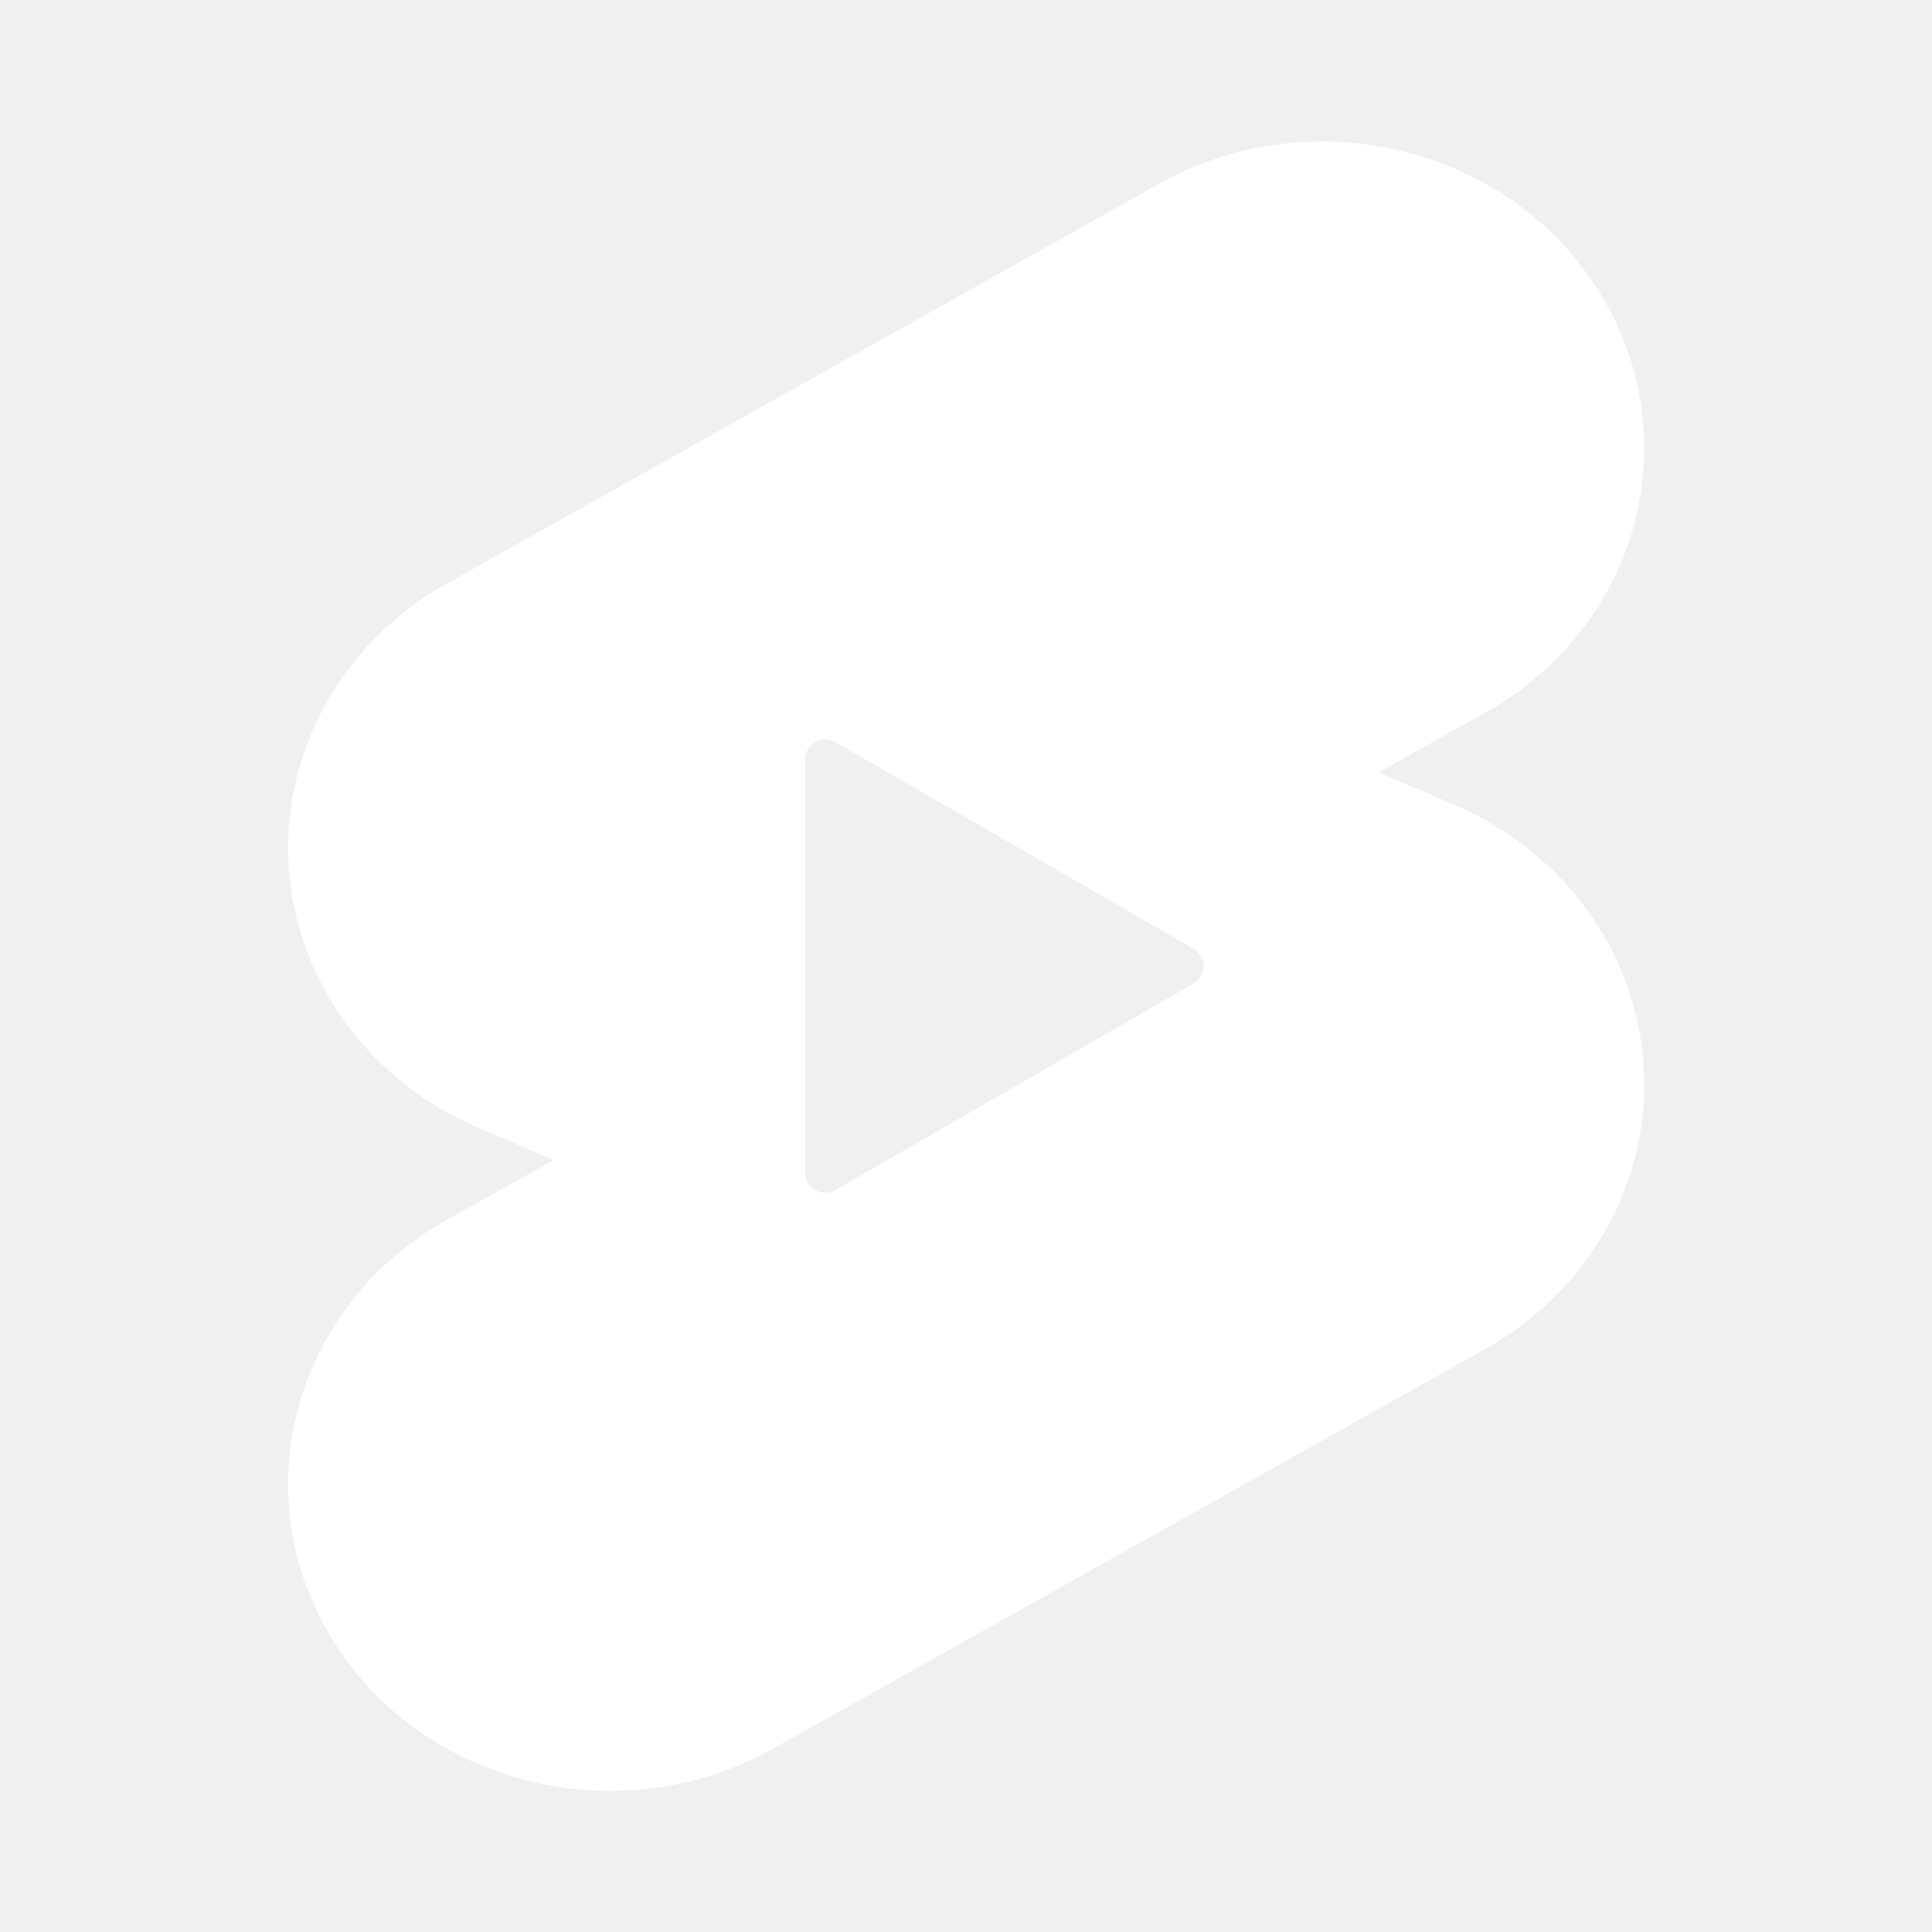
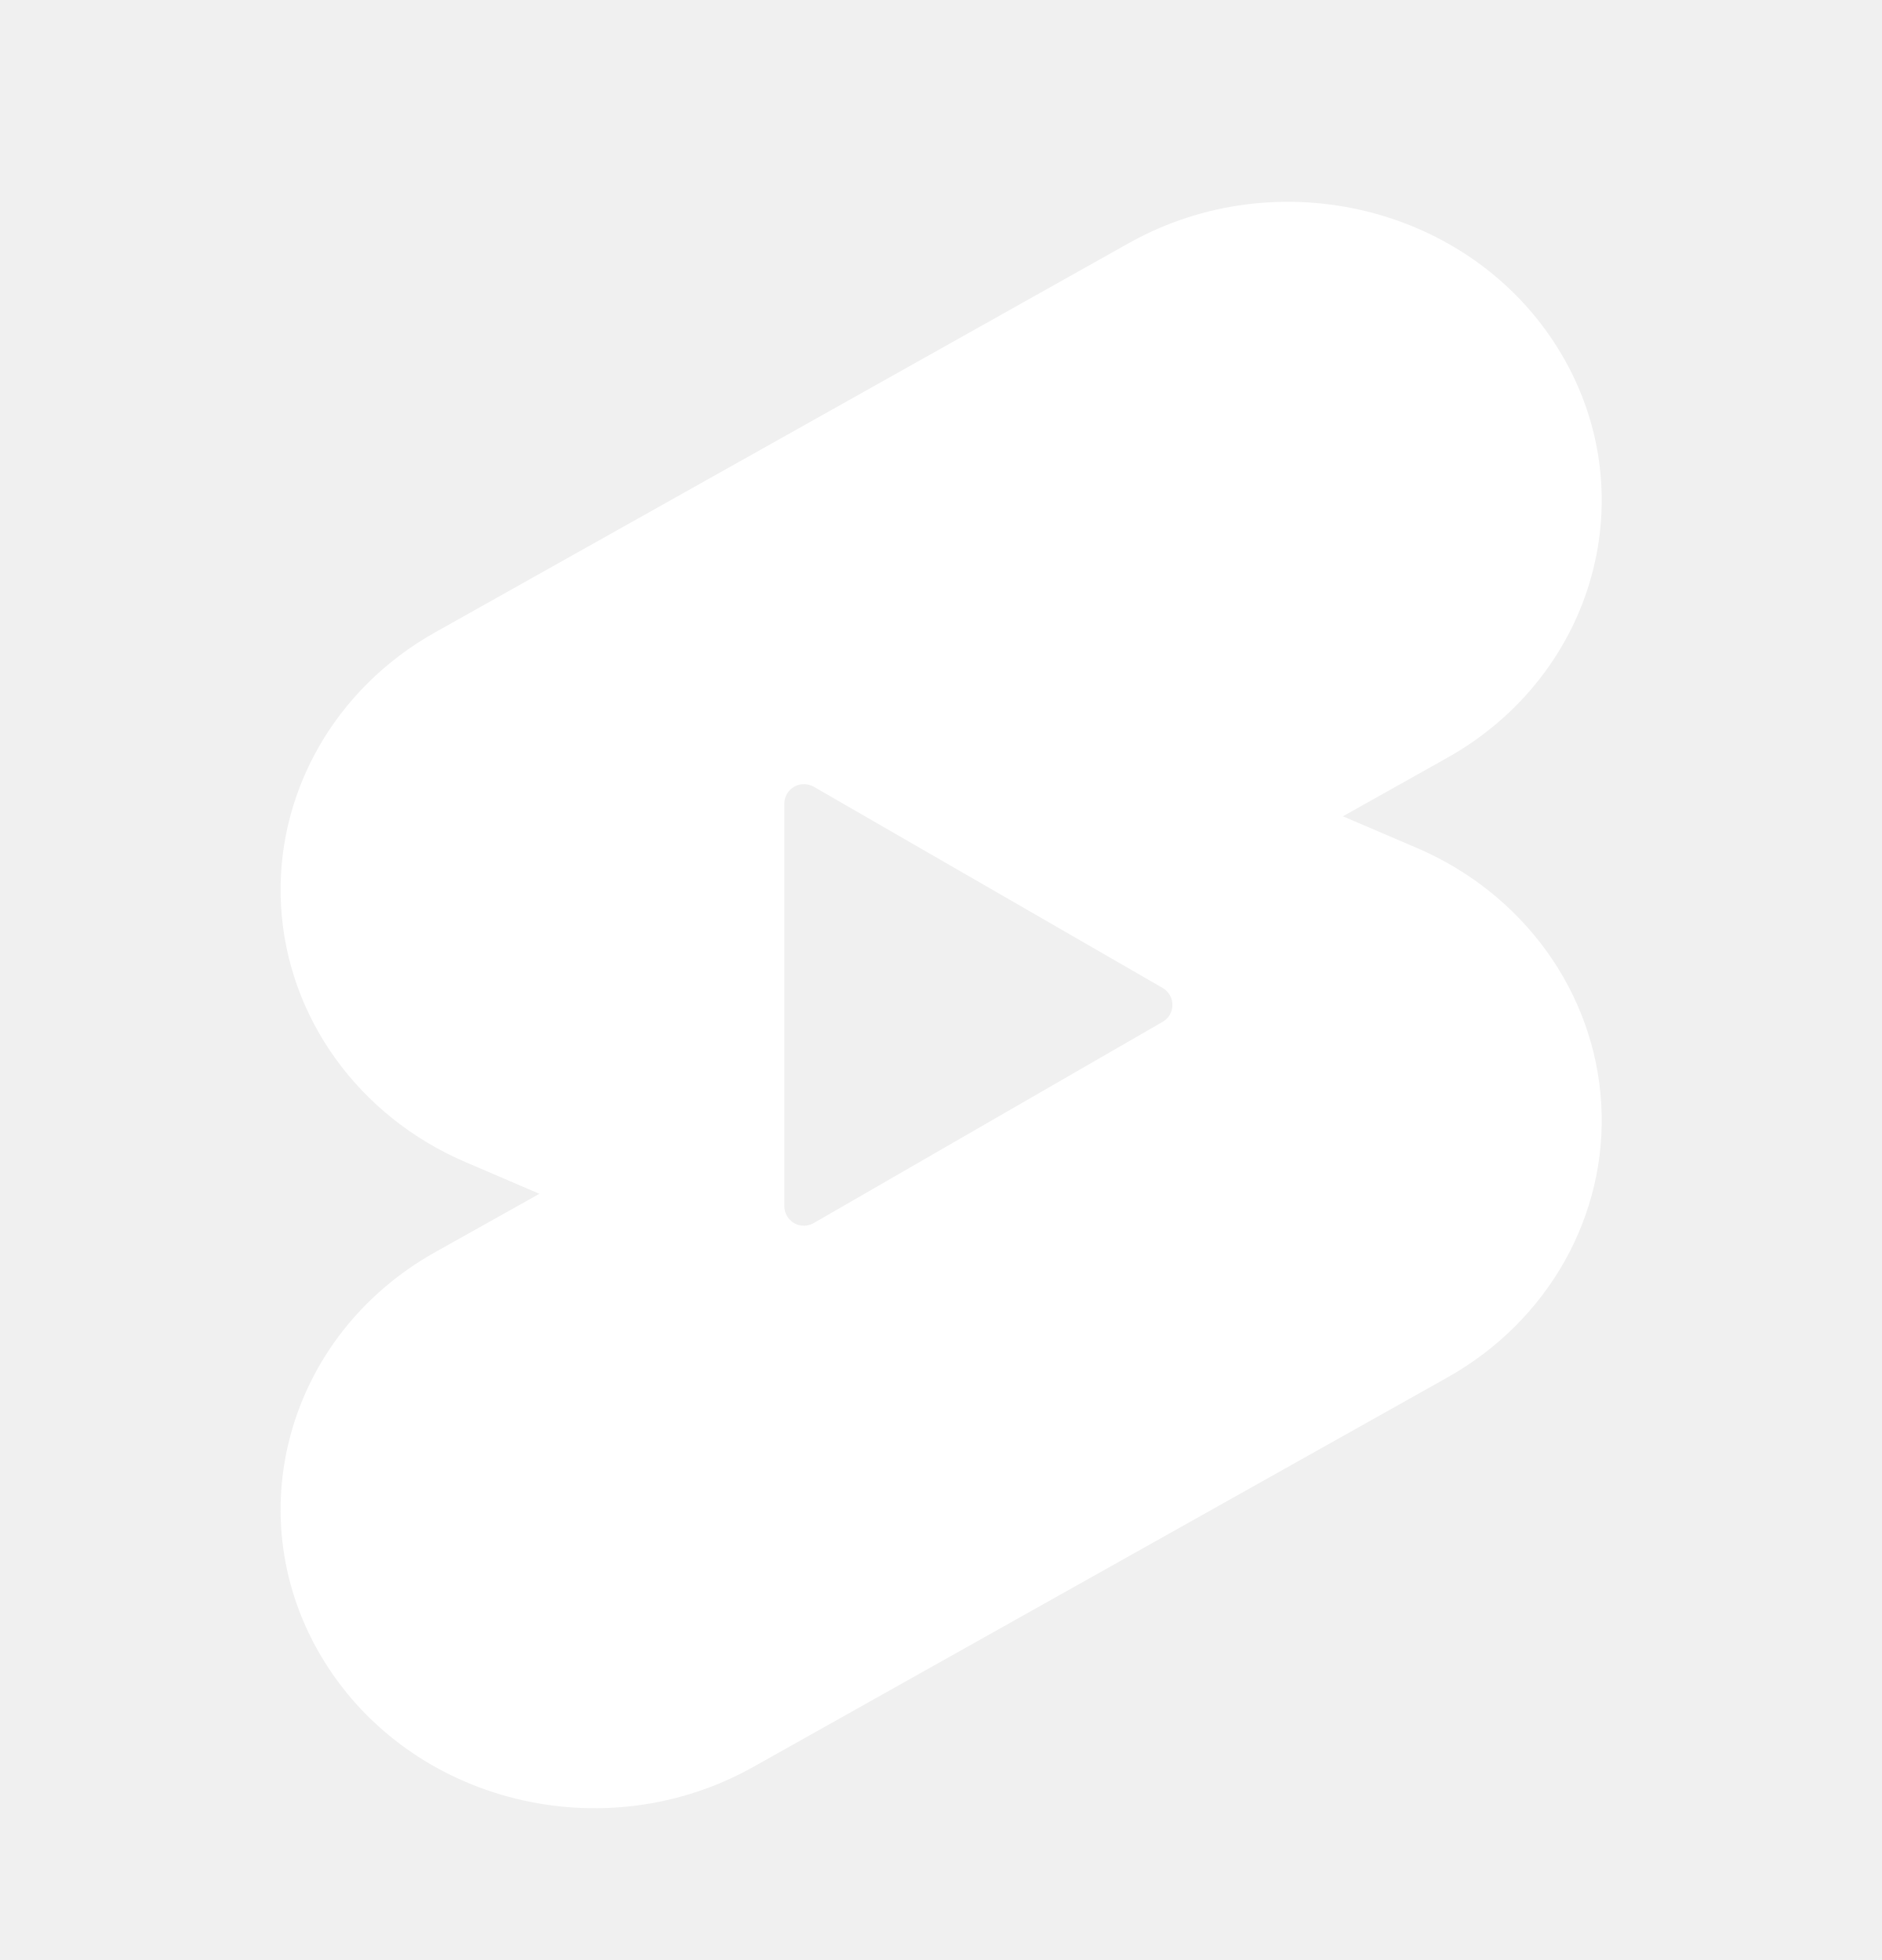
- <svg xmlns="http://www.w3.org/2000/svg" width="24" height="24" viewBox="0 0 24 24" fill="none">
-   <g clip-path="url(#clip0_9_8219)">
-     <path fill-rule="evenodd" clip-rule="evenodd" d="M18.452 8.852C20.356 7.786 20.993 5.452 19.874 3.638C18.755 1.824 16.304 1.218 14.399 2.283L5.552 7.248C4.262 7.97 3.503 9.317 3.584 10.739C3.665 12.162 4.573 13.422 5.937 14.007L6.879 14.411L5.552 15.153C3.648 16.219 3.011 18.553 4.13 20.367C5.249 22.181 7.7 22.788 9.605 21.722L18.452 16.757C19.742 16.035 20.501 14.689 20.42 13.267C20.339 11.844 19.431 10.583 18.067 9.998L17.125 9.595L18.452 8.852ZM10.002 14.568C10.002 14.612 10.014 14.655 10.035 14.693C10.057 14.731 10.089 14.762 10.127 14.784C10.164 14.806 10.207 14.818 10.251 14.818C10.295 14.818 10.338 14.807 10.376 14.785L14.826 12.218C14.864 12.196 14.896 12.165 14.918 12.127C14.94 12.088 14.951 12.045 14.951 12.002C14.951 11.958 14.94 11.915 14.918 11.877C14.896 11.838 14.864 11.807 14.826 11.785L10.376 9.218C10.338 9.196 10.295 9.185 10.251 9.185C10.208 9.185 10.165 9.197 10.127 9.219C10.089 9.24 10.058 9.272 10.036 9.31C10.014 9.347 10.002 9.39 10.002 9.434V14.568Z" fill="white" />
+ <svg xmlns="http://www.w3.org/2000/svg" width="24" height="25" viewBox="0 0 24 25" fill="none">
+   <g clip-path="url(#clip0_2110_11243)">
+     <path fill-rule="evenodd" clip-rule="evenodd" d="M18.452 9.668C20.356 8.602 20.993 6.268 19.874 4.454C18.755 2.64 16.304 2.034 14.399 3.099L5.552 8.064C4.262 8.786 3.503 10.133 3.584 11.556C3.665 12.979 4.573 14.239 5.937 14.823L6.879 15.227L5.552 15.97C3.648 17.035 3.011 19.369 4.13 21.183C5.249 22.997 7.7 23.605 9.605 22.538L18.452 17.573C19.742 16.852 20.501 15.505 20.42 14.084C20.339 12.661 19.431 11.399 18.067 10.815L17.125 10.412L18.452 9.668ZM10.002 15.384C10.002 15.428 10.014 15.471 10.035 15.509C10.057 15.547 10.089 15.579 10.127 15.601C10.164 15.623 10.207 15.634 10.251 15.634C10.295 15.635 10.338 15.623 10.376 15.601L14.826 13.034C14.864 13.012 14.896 12.981 14.918 12.943C14.94 12.905 14.951 12.862 14.951 12.818C14.951 12.774 14.94 12.731 14.918 12.693C14.896 12.655 14.864 12.623 14.826 12.601L10.376 10.034C10.338 10.013 10.295 10.002 10.251 10.002C10.208 10.002 10.165 10.013 10.127 10.035C10.089 10.057 10.058 10.088 10.036 10.126C10.014 10.164 10.002 10.207 10.002 10.251V15.384Z" fill="white" />
  </g>
  <defs>
-     <clipPath id="clip0_9_8219">
-       <rect width="24" height="24" fill="white" />
+     <clipPath id="clip0_2110_11243">
+       <rect width="24" height="24" fill="white" transform="translate(0 0.817505)" />
    </clipPath>
  </defs>
</svg>
